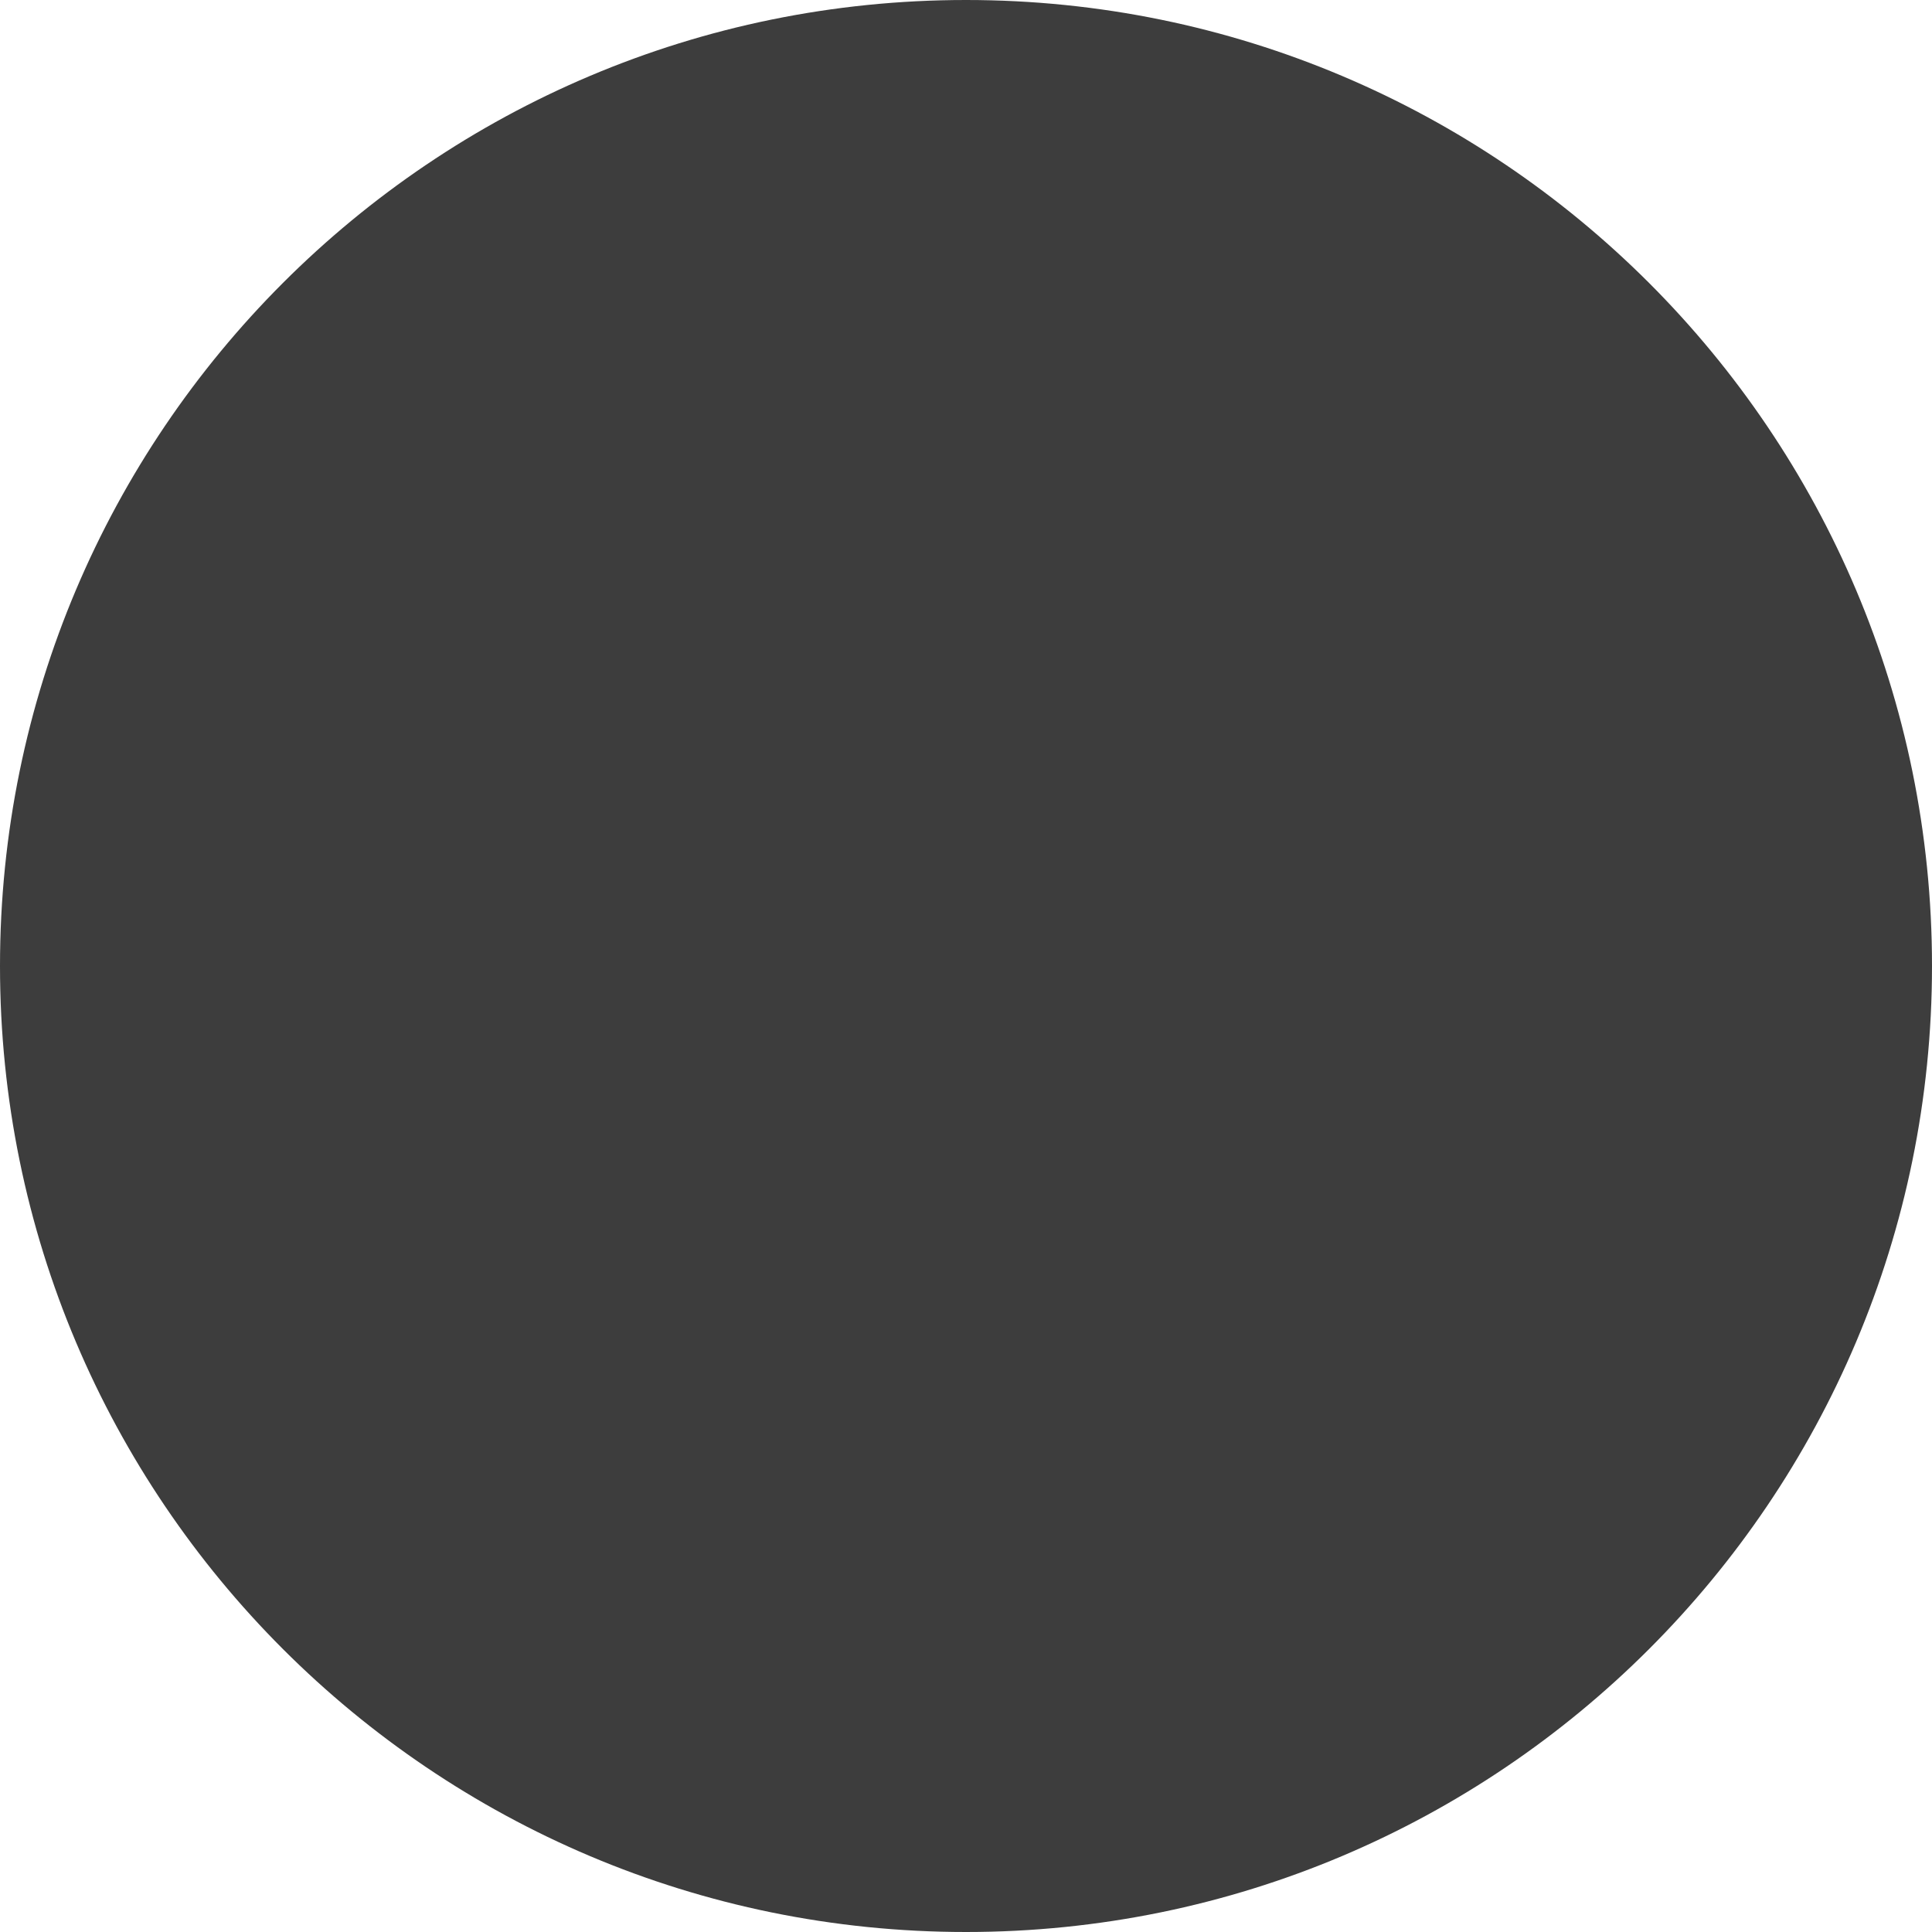
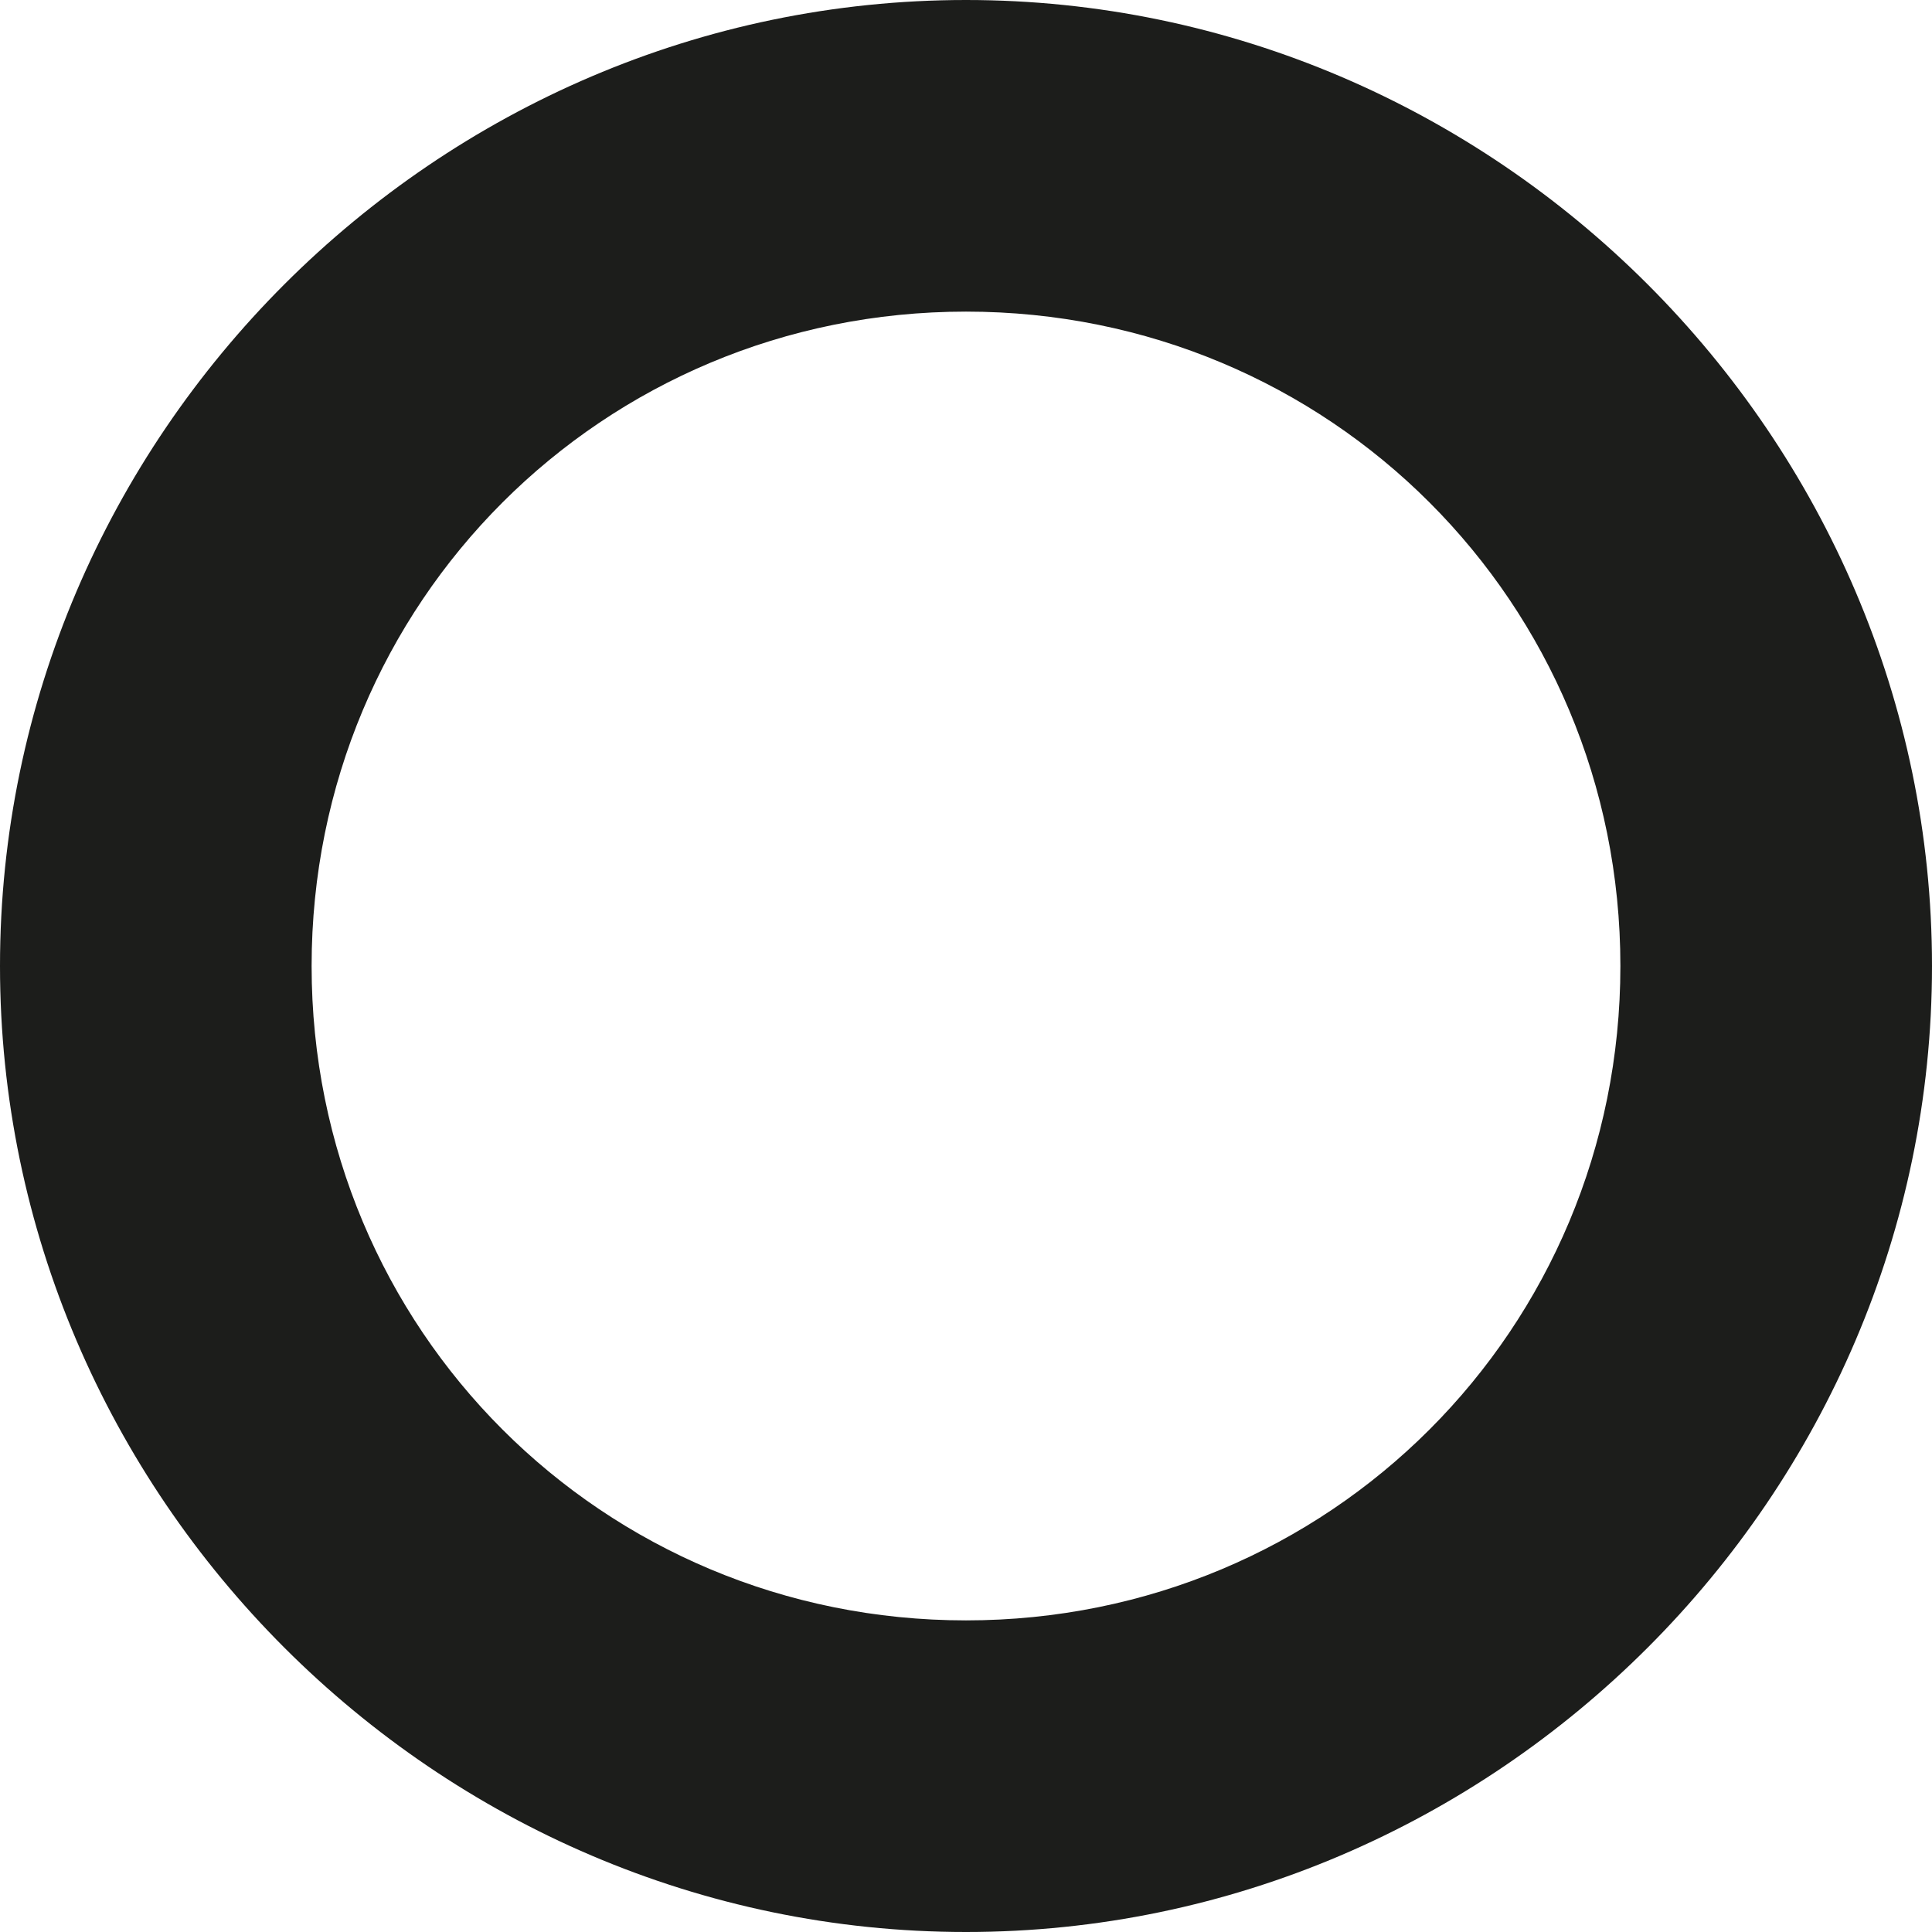
- <svg xmlns="http://www.w3.org/2000/svg" width="32px" height="32px" viewBox="0 0 32 32" version="1.1">
-   <g id="Page-1" stroke="none" stroke-width="1" fill="none" fill-rule="evenodd">
-     <g id="cursor" fill="#CE93D8" fill-rule="nonzero">
-       <circle id="Oval" cx="16" cy="16" r="16" fill="#3d3d3d" />
+ <svg xmlns="http://www.w3.org/2000/svg" version="1.1" id="Layer_1" x="0px" y="0px" viewBox="0 0 18.6 18.6" style="enable-background:new 0 0 18.6 18.6;" xml:space="preserve">
+   <style type="text/css">
+ 	.st0{fill:#1C1D1B;}
+ </style>
+   <g id="Page-1">
+     <g id="cursor">
+       <g id="Oval">
+         <path class="st0" d="M9.3,3c3.5,0,6.3,2.8,6.3,6.3s-2.8,6.3-6.3,6.3S3,12.8,3,9.3S5.8,3,9.3,3 M9.3,0C4.2,0,0,4.2,0,9.3     c0,5.1,4.2,9.3,9.3,9.3s9.3-4.2,9.3-9.3C18.6,4.2,14.4,0,9.3,0L9.3,0z" />
+       </g>
    </g>
  </g>
</svg>
